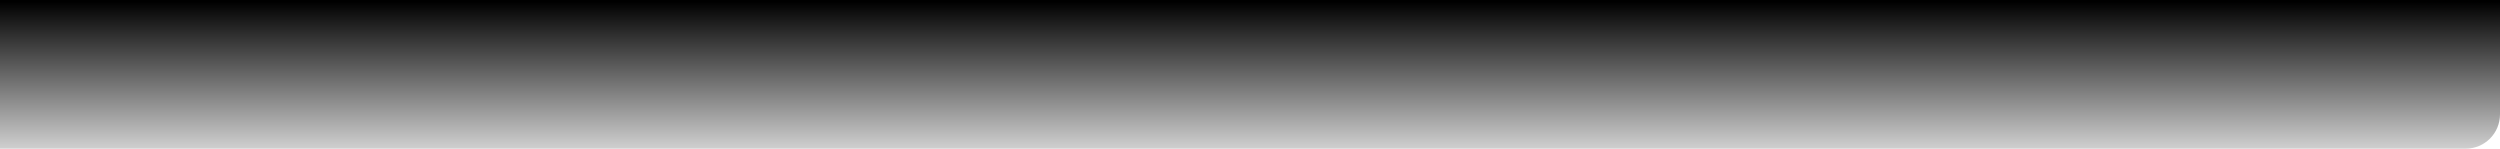
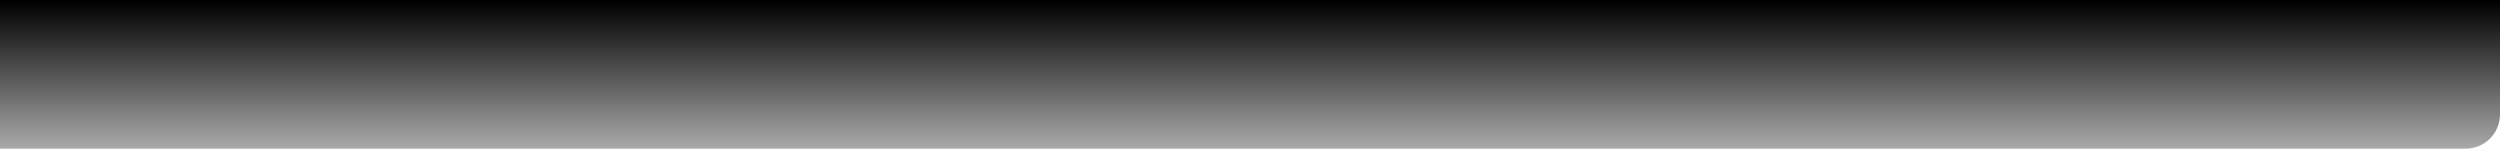
<svg xmlns="http://www.w3.org/2000/svg" xmlns:xlink="http://www.w3.org/1999/xlink" id="svg2" version="1.1" width="1865.969" height="110.969">
  <defs id="defs6">
    <linearGradient id="linearGradient3757">
      <stop style="stop-color:#000000;stop-opacity:1;" offset="0" id="stop3759" />
      <stop style="stop-color:#000000;stop-opacity:0;" offset="1" id="stop3761" />
    </linearGradient>
-     <linearGradient xlink:href="#linearGradient3757" id="linearGradient3773" gradientUnits="userSpaceOnUse" gradientTransform="matrix(1.038025,0,0,1,-70.7913,0)" x1="1332.267" y1="1.12" x2="1332.267" y2="136.103" />
+     <linearGradient xlink:href="#linearGradient3757" id="linearGradient3773" gradientUnits="userSpaceOnUse" gradientTransform="matrix(1.038025,0,0,1,-70.7913,0)" x1="1332.267" y1="1.12" x2="1332.267" y2="166.142" />
  </defs>
  <path style="fill:url(#linearGradient3773);fill-opacity:1;fill-rule:nonzero;stroke:none" d="m 0,0 0,110.969 1840.281,0 c 14.24,0 25.688,-11.448 25.688,-25.688 L 1865.969,0 0,0 z" id="rect2987" />
</svg>
